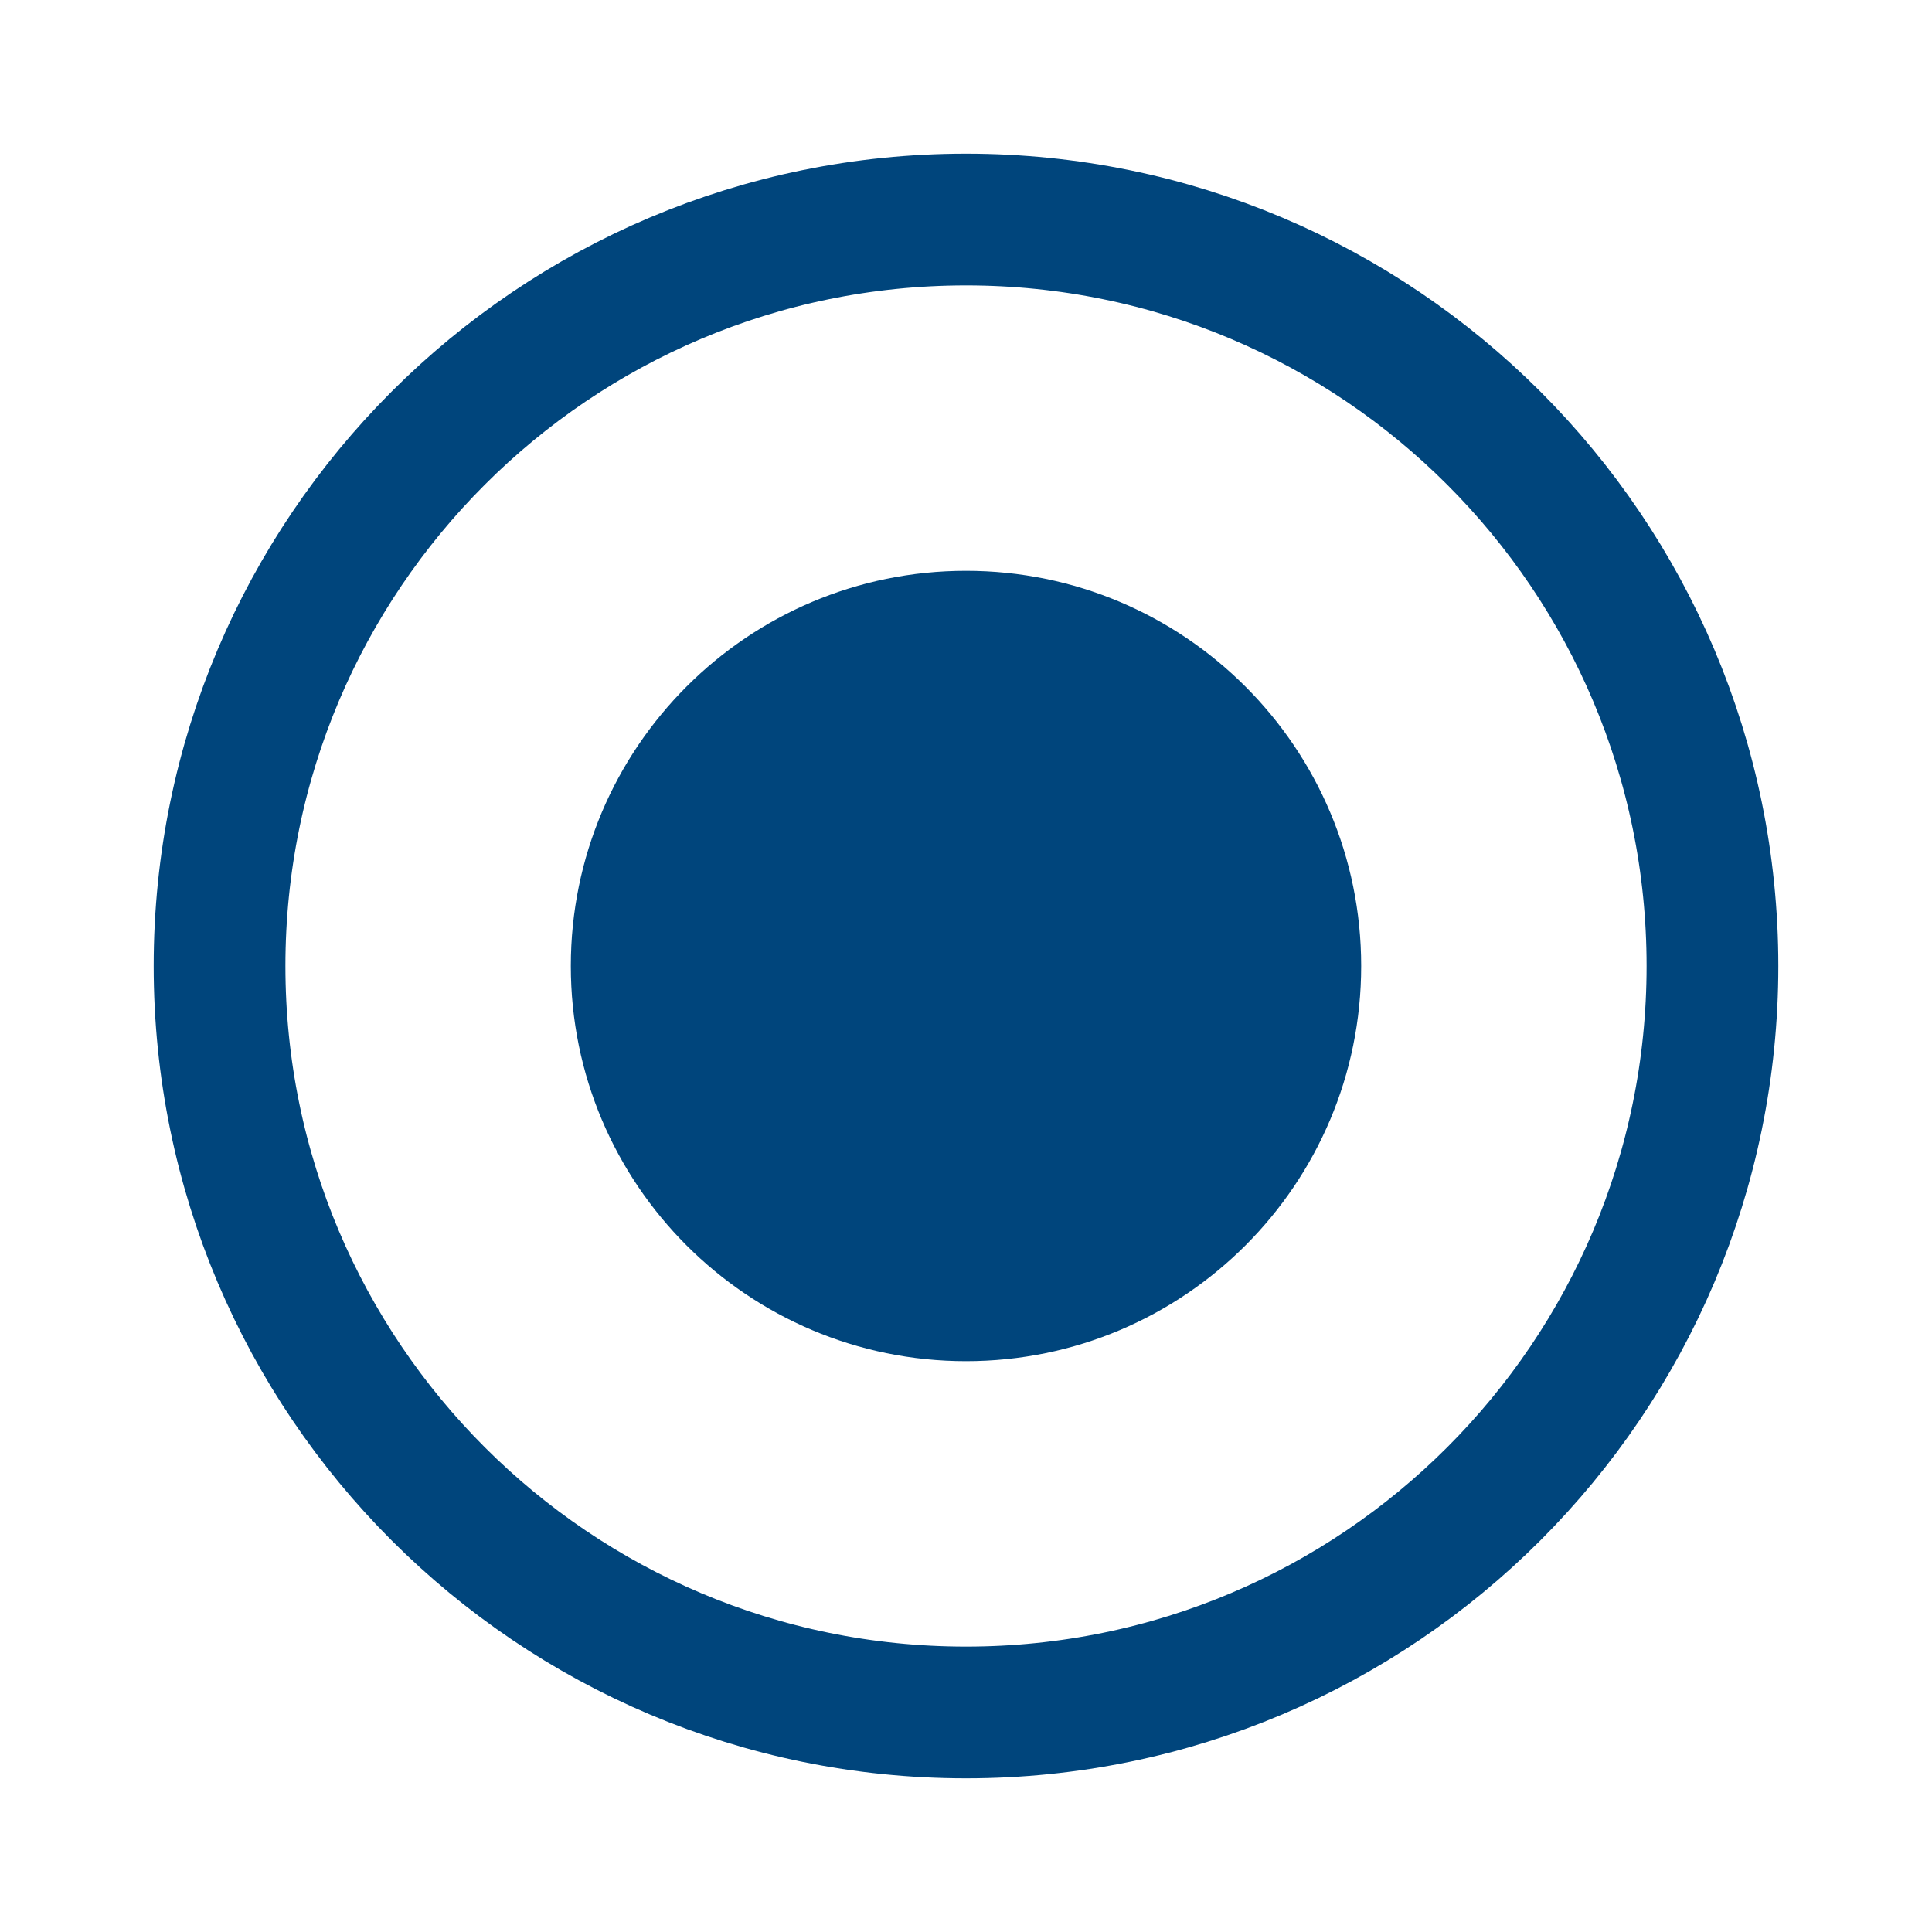
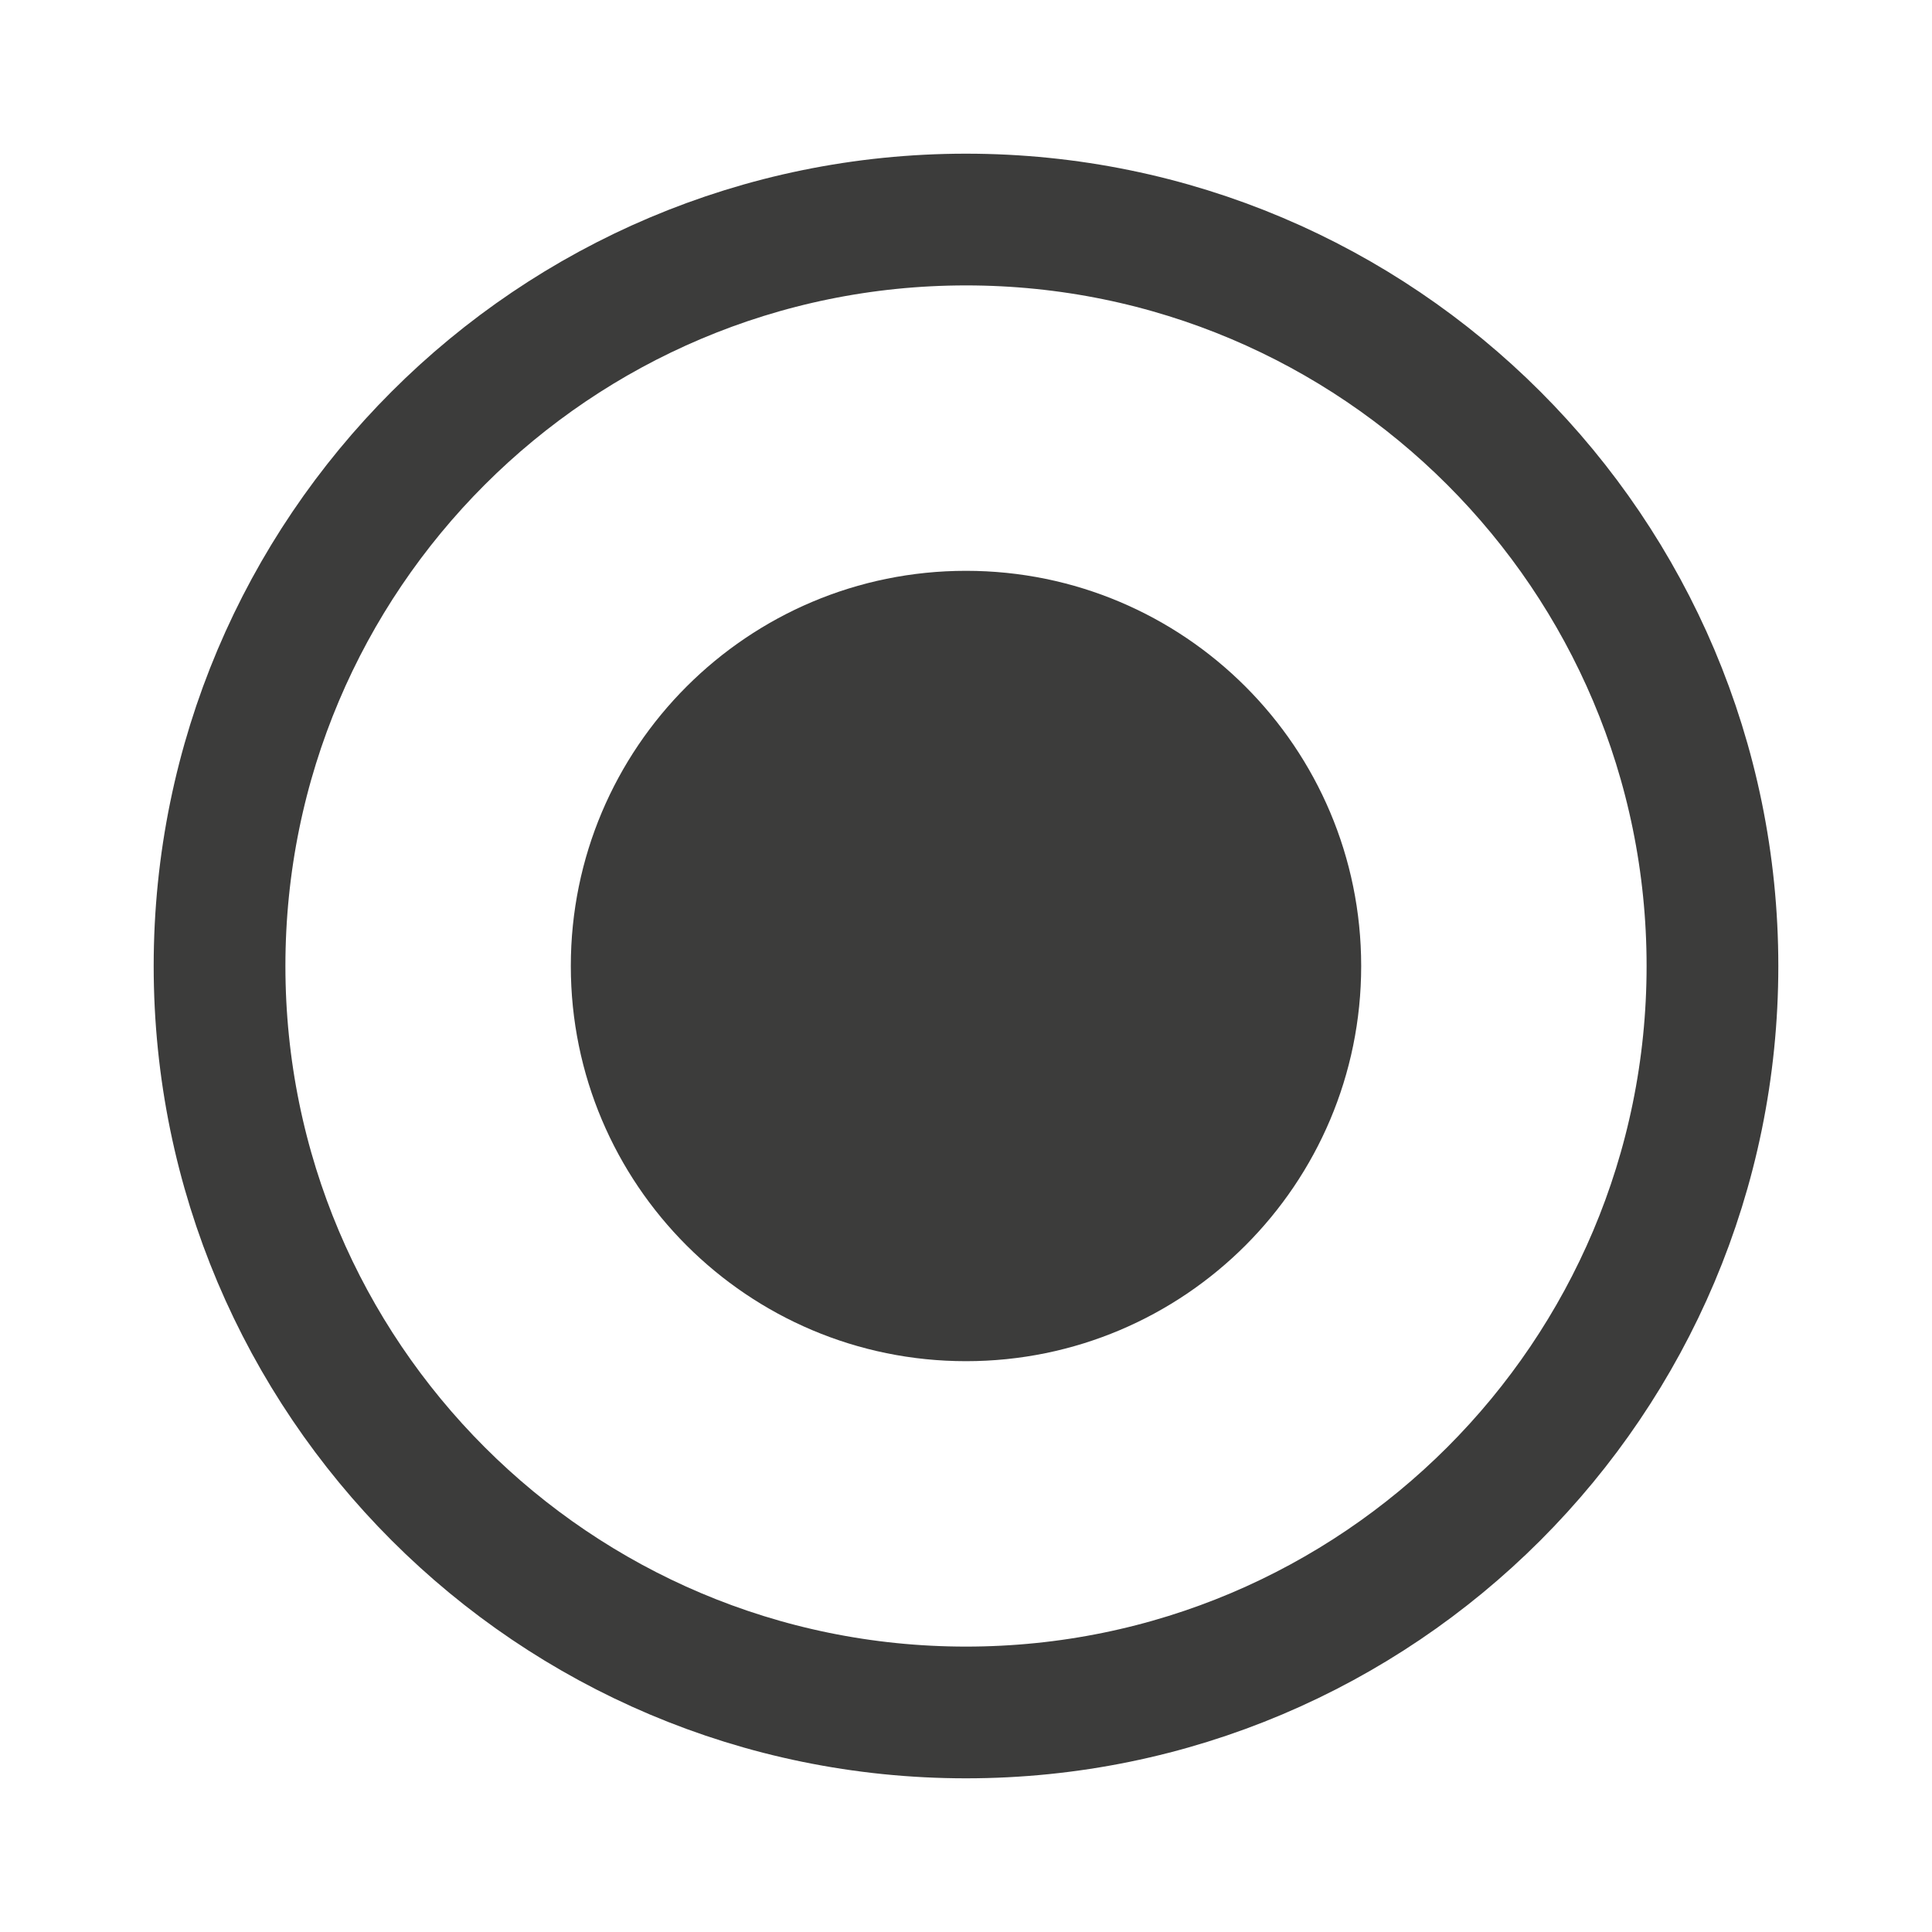
<svg xmlns="http://www.w3.org/2000/svg" width="22" height="22" viewBox="0 0 22 22">
-   <circle cx="11" cy="11" r="8.5" fill="none" stroke="#00457c" stroke-width="1.5" />
-   <circle cx="11" cy="11" r="4.5" fill="#00457c" />
+   <circle cx="11" cy="11" r="8.5" fill="none" stroke="#3c3c3b" stroke-width="1.5" />
+   <circle cx="11" cy="11" r="4.5" fill="#3c3c3b" />
</svg>
